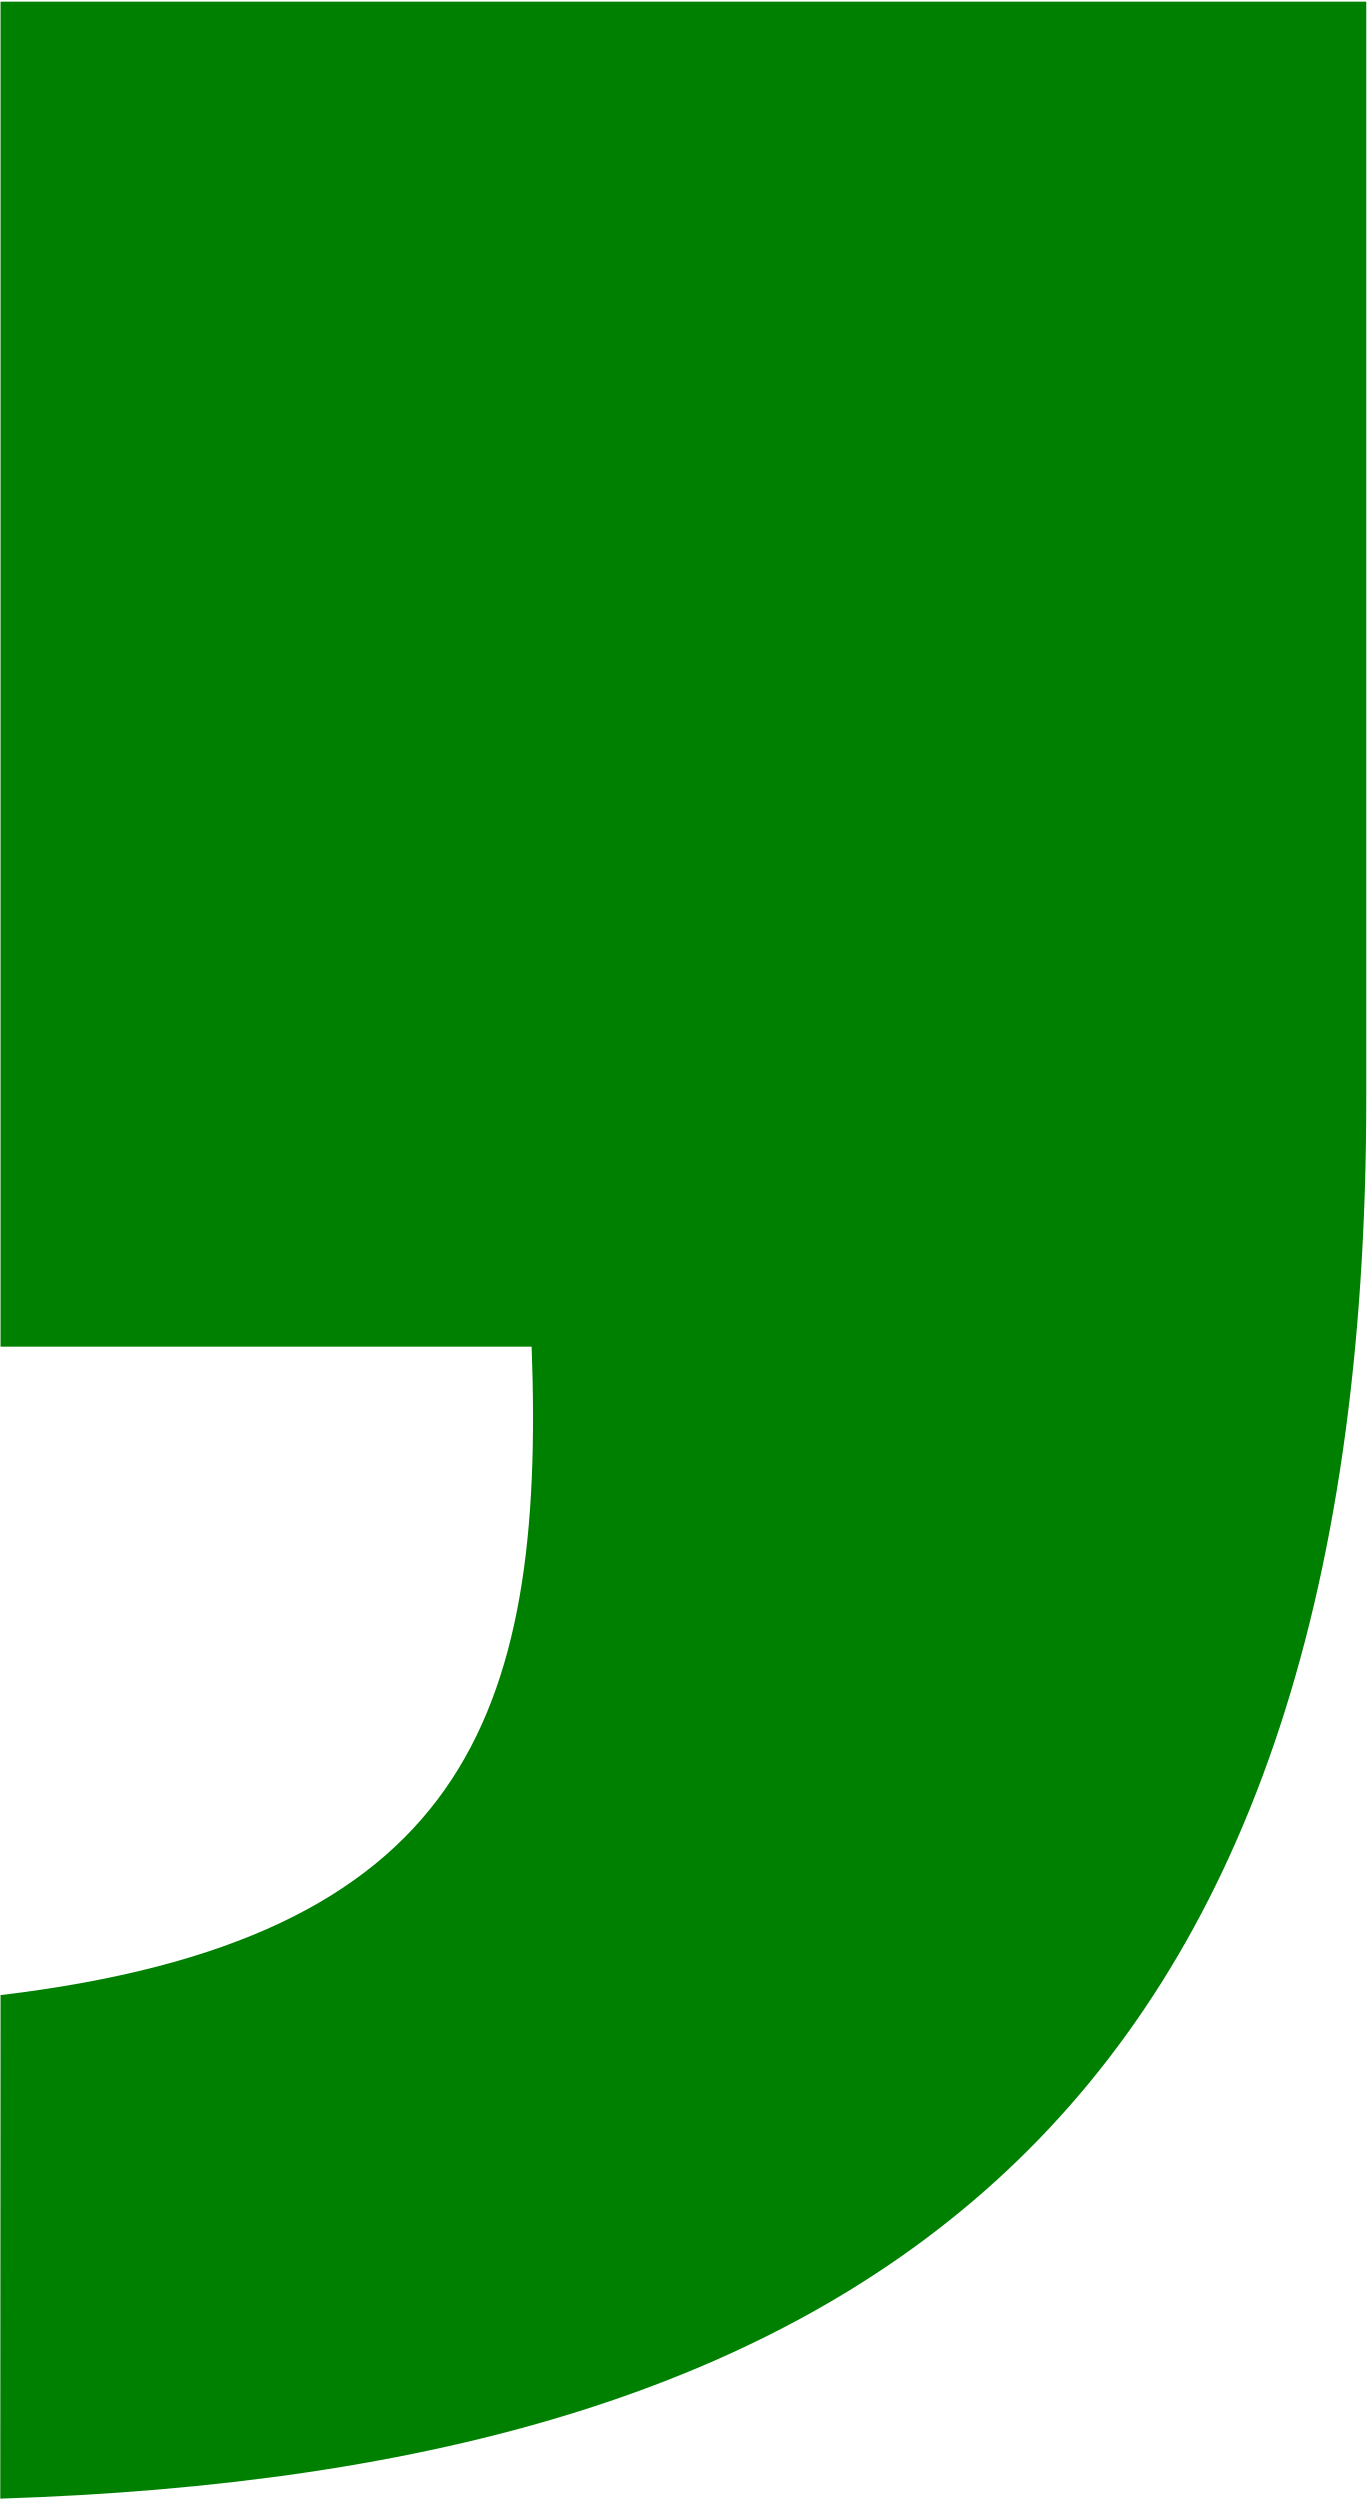
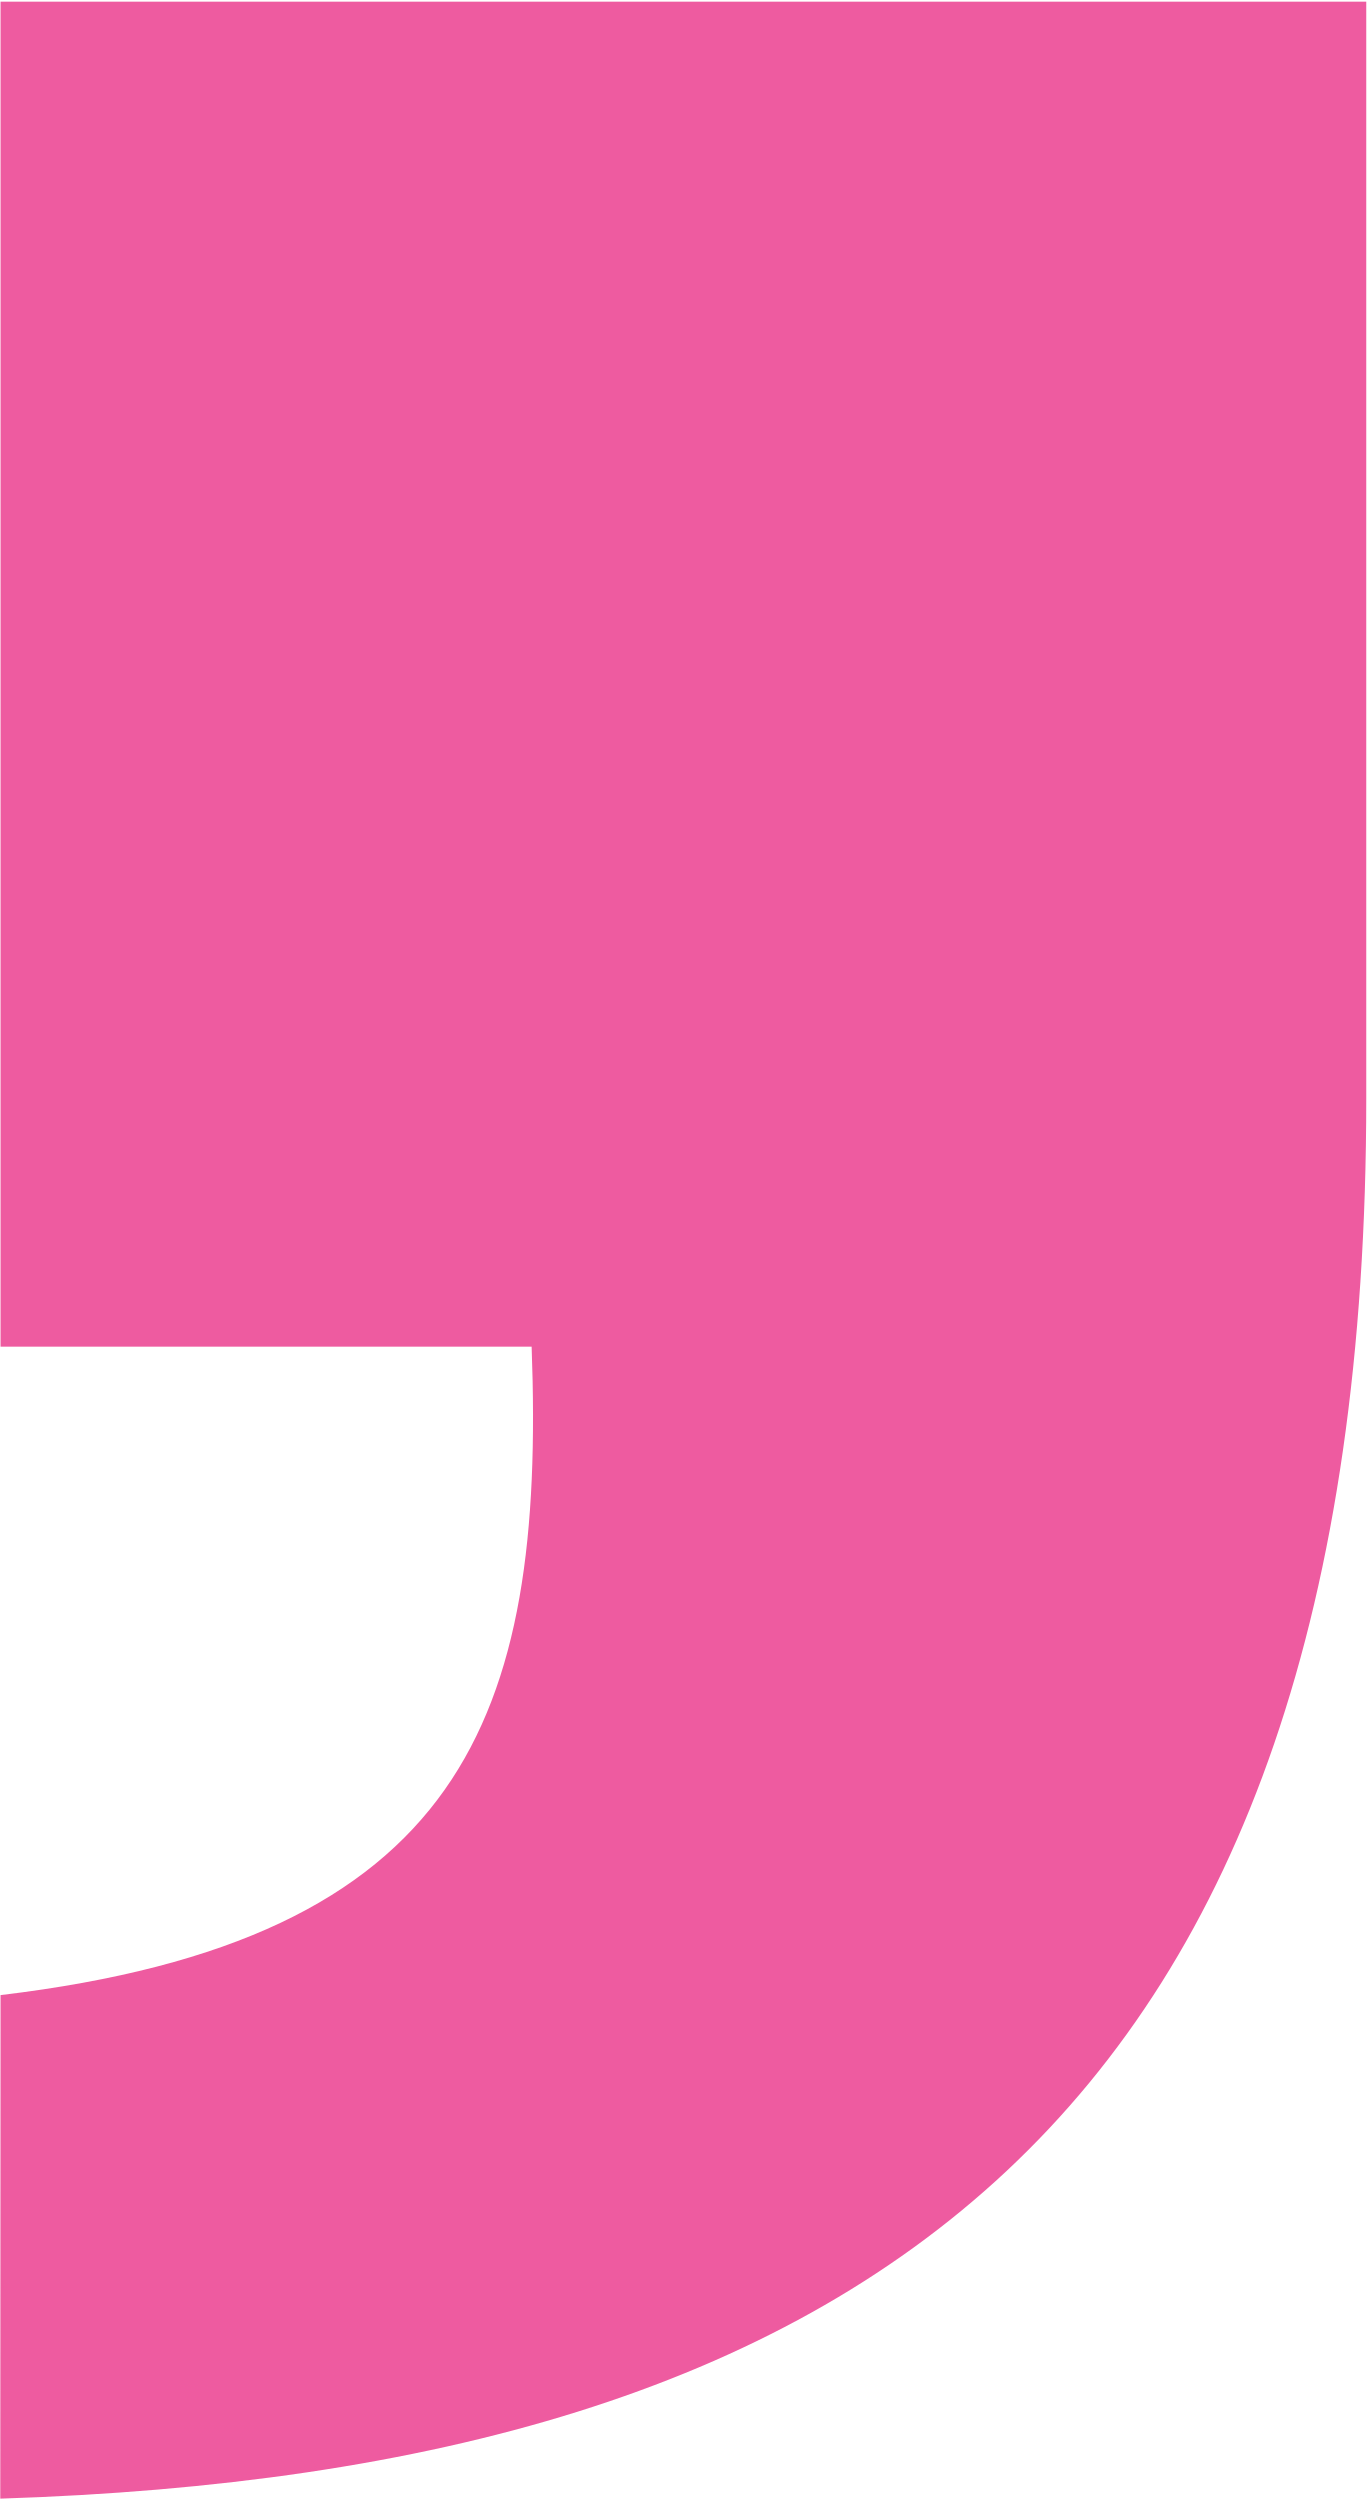
<svg xmlns="http://www.w3.org/2000/svg" version="1.1" id="Layer_1" x="0px" y="0px" viewBox="0 0 402 735" style="enable-background:new 0 0 402 735;" xml:space="preserve">
  <style type="text/css">
- 	.st0{fill:green;}
+ 	.st0{fill:#EE5BA0;}
</style>
  <linearGradient id="SVGID_1_" gradientUnits="userSpaceOnUse" x1="38.134" y1="367.549" x2="571.295" y2="367.549">
    <stop offset="0" style="stop-color:#FFFFFF;stop-opacity:0" />
    <stop offset="0.481" style="stop-color:#FFFFFF" />
  </linearGradient>
  <path class="st0" d="M0.16,586.56c135.88-16.23,160.2-81.13,156.14-190.63H0.16V0.49h401.52v322.44  c0,300.12-148.1,403.55-401.6,411.67L0.16,586.56z" />
</svg>
